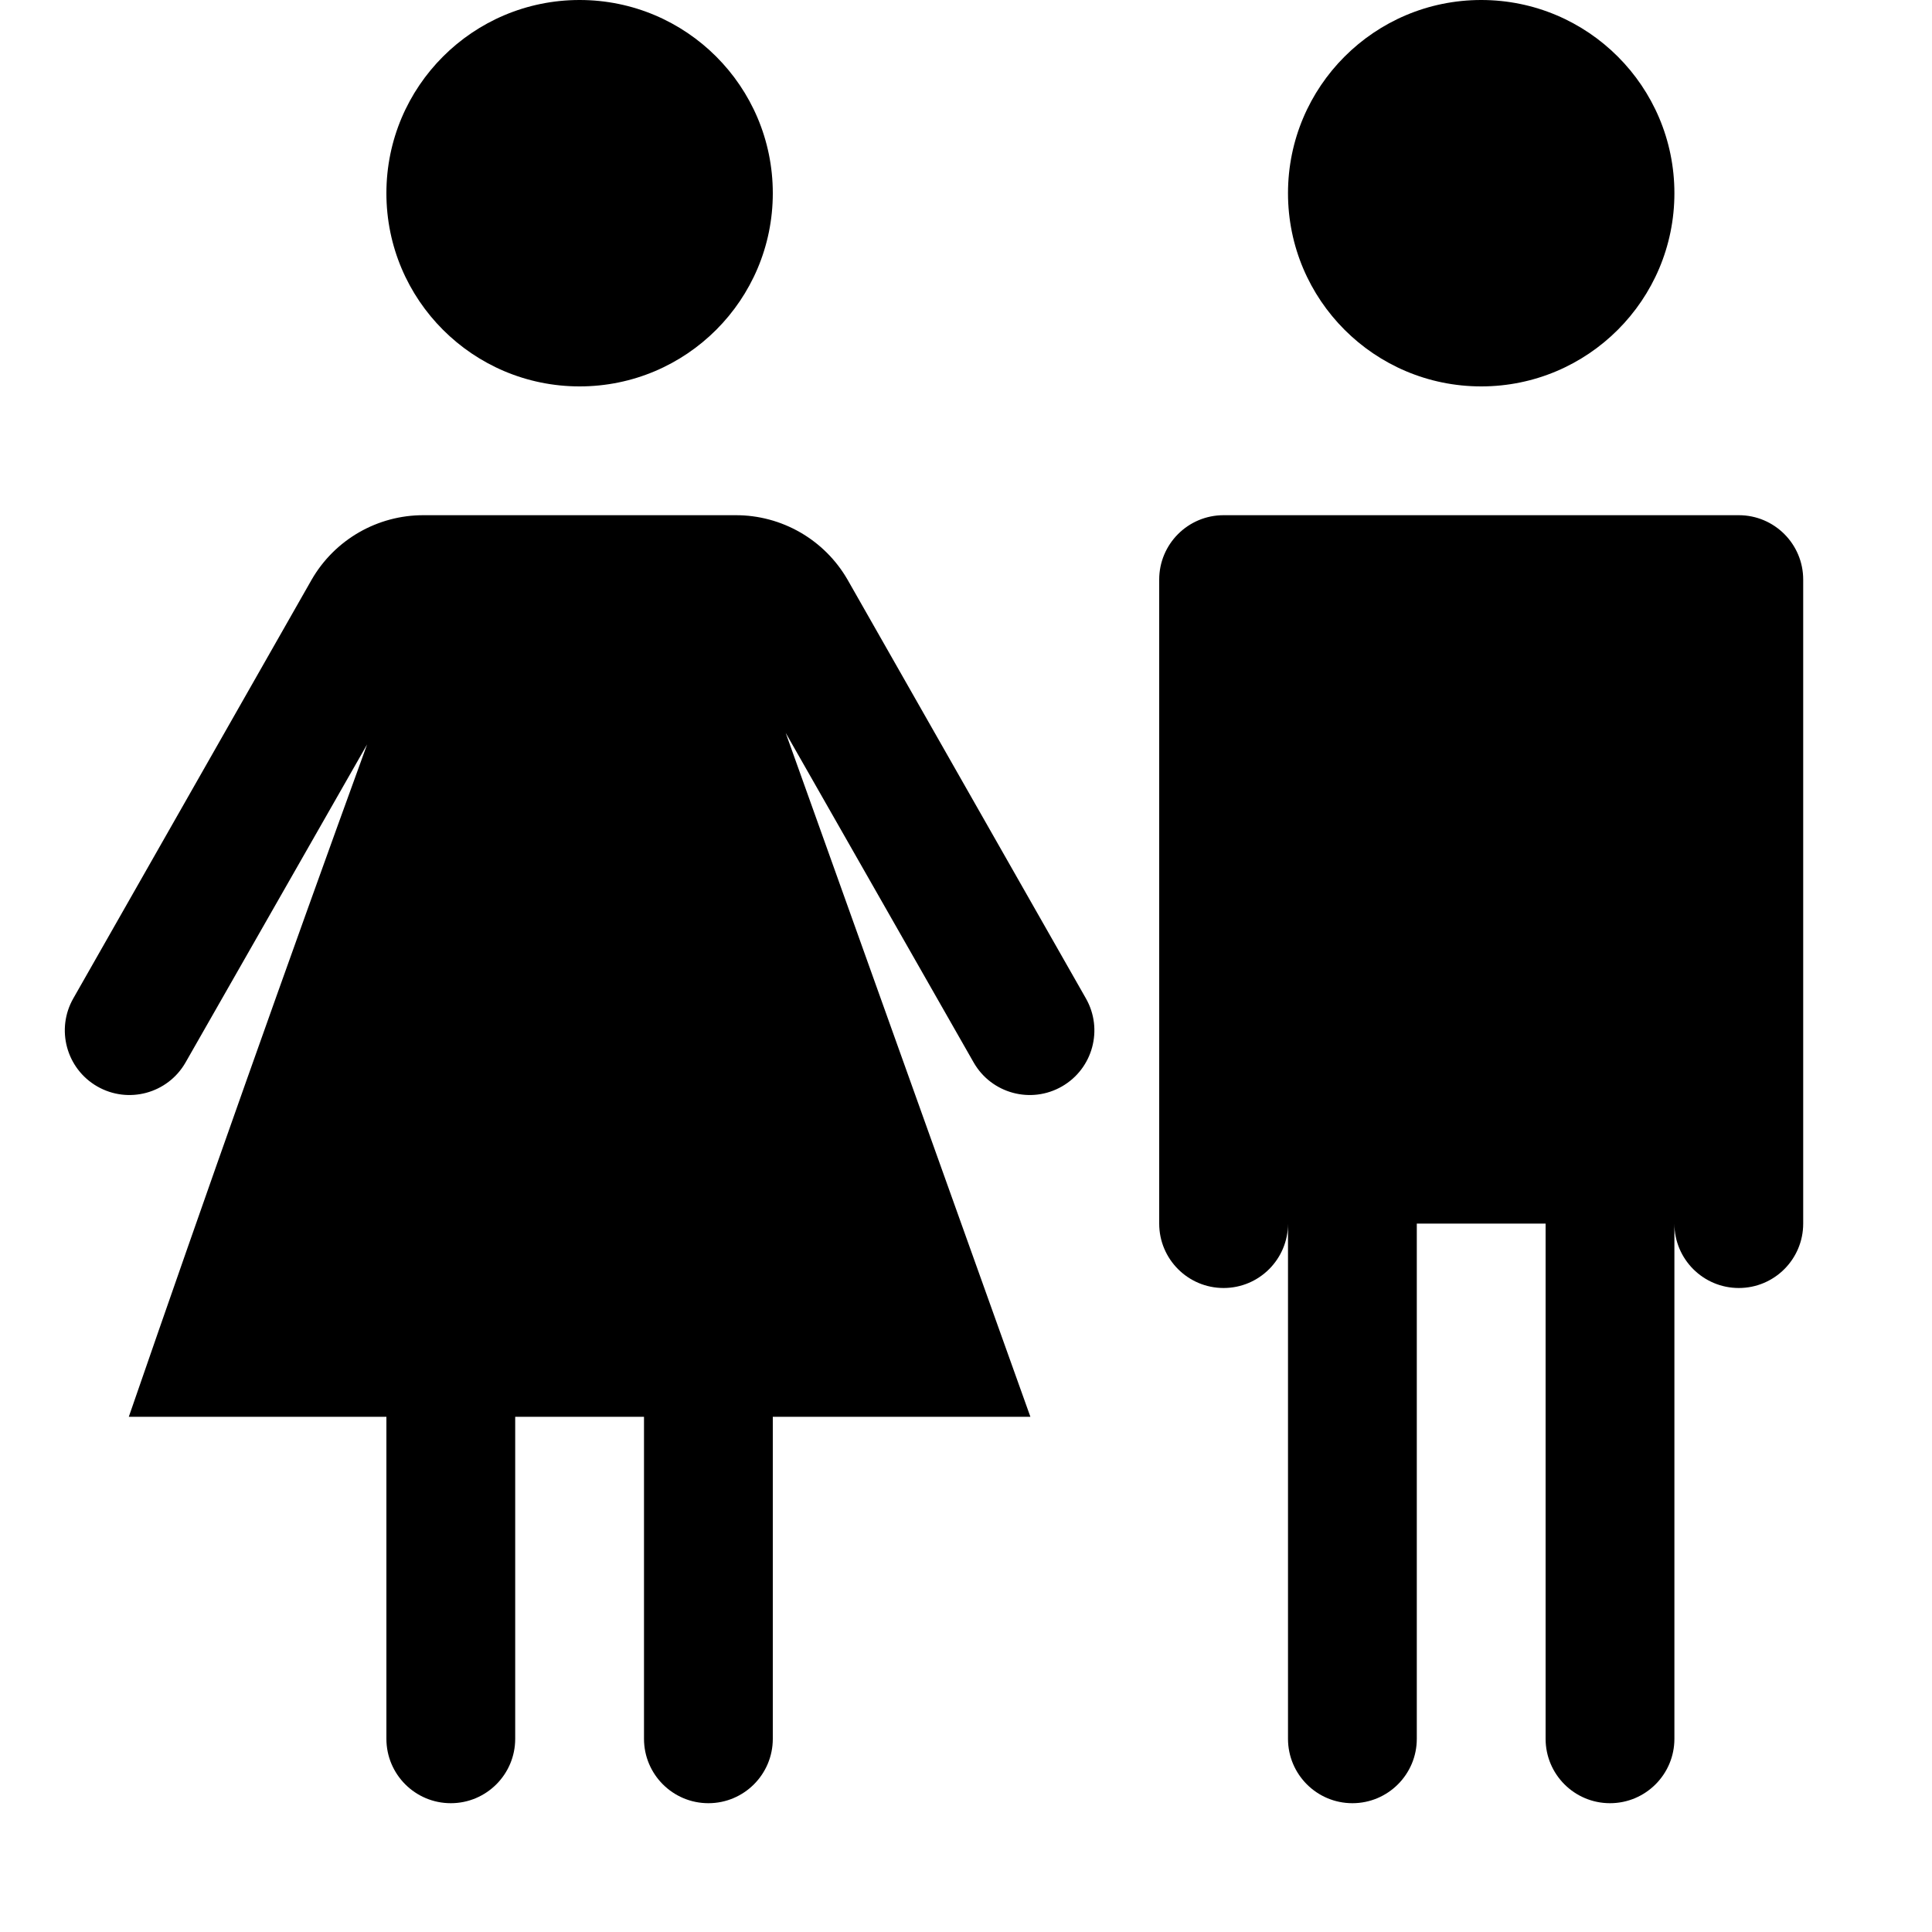
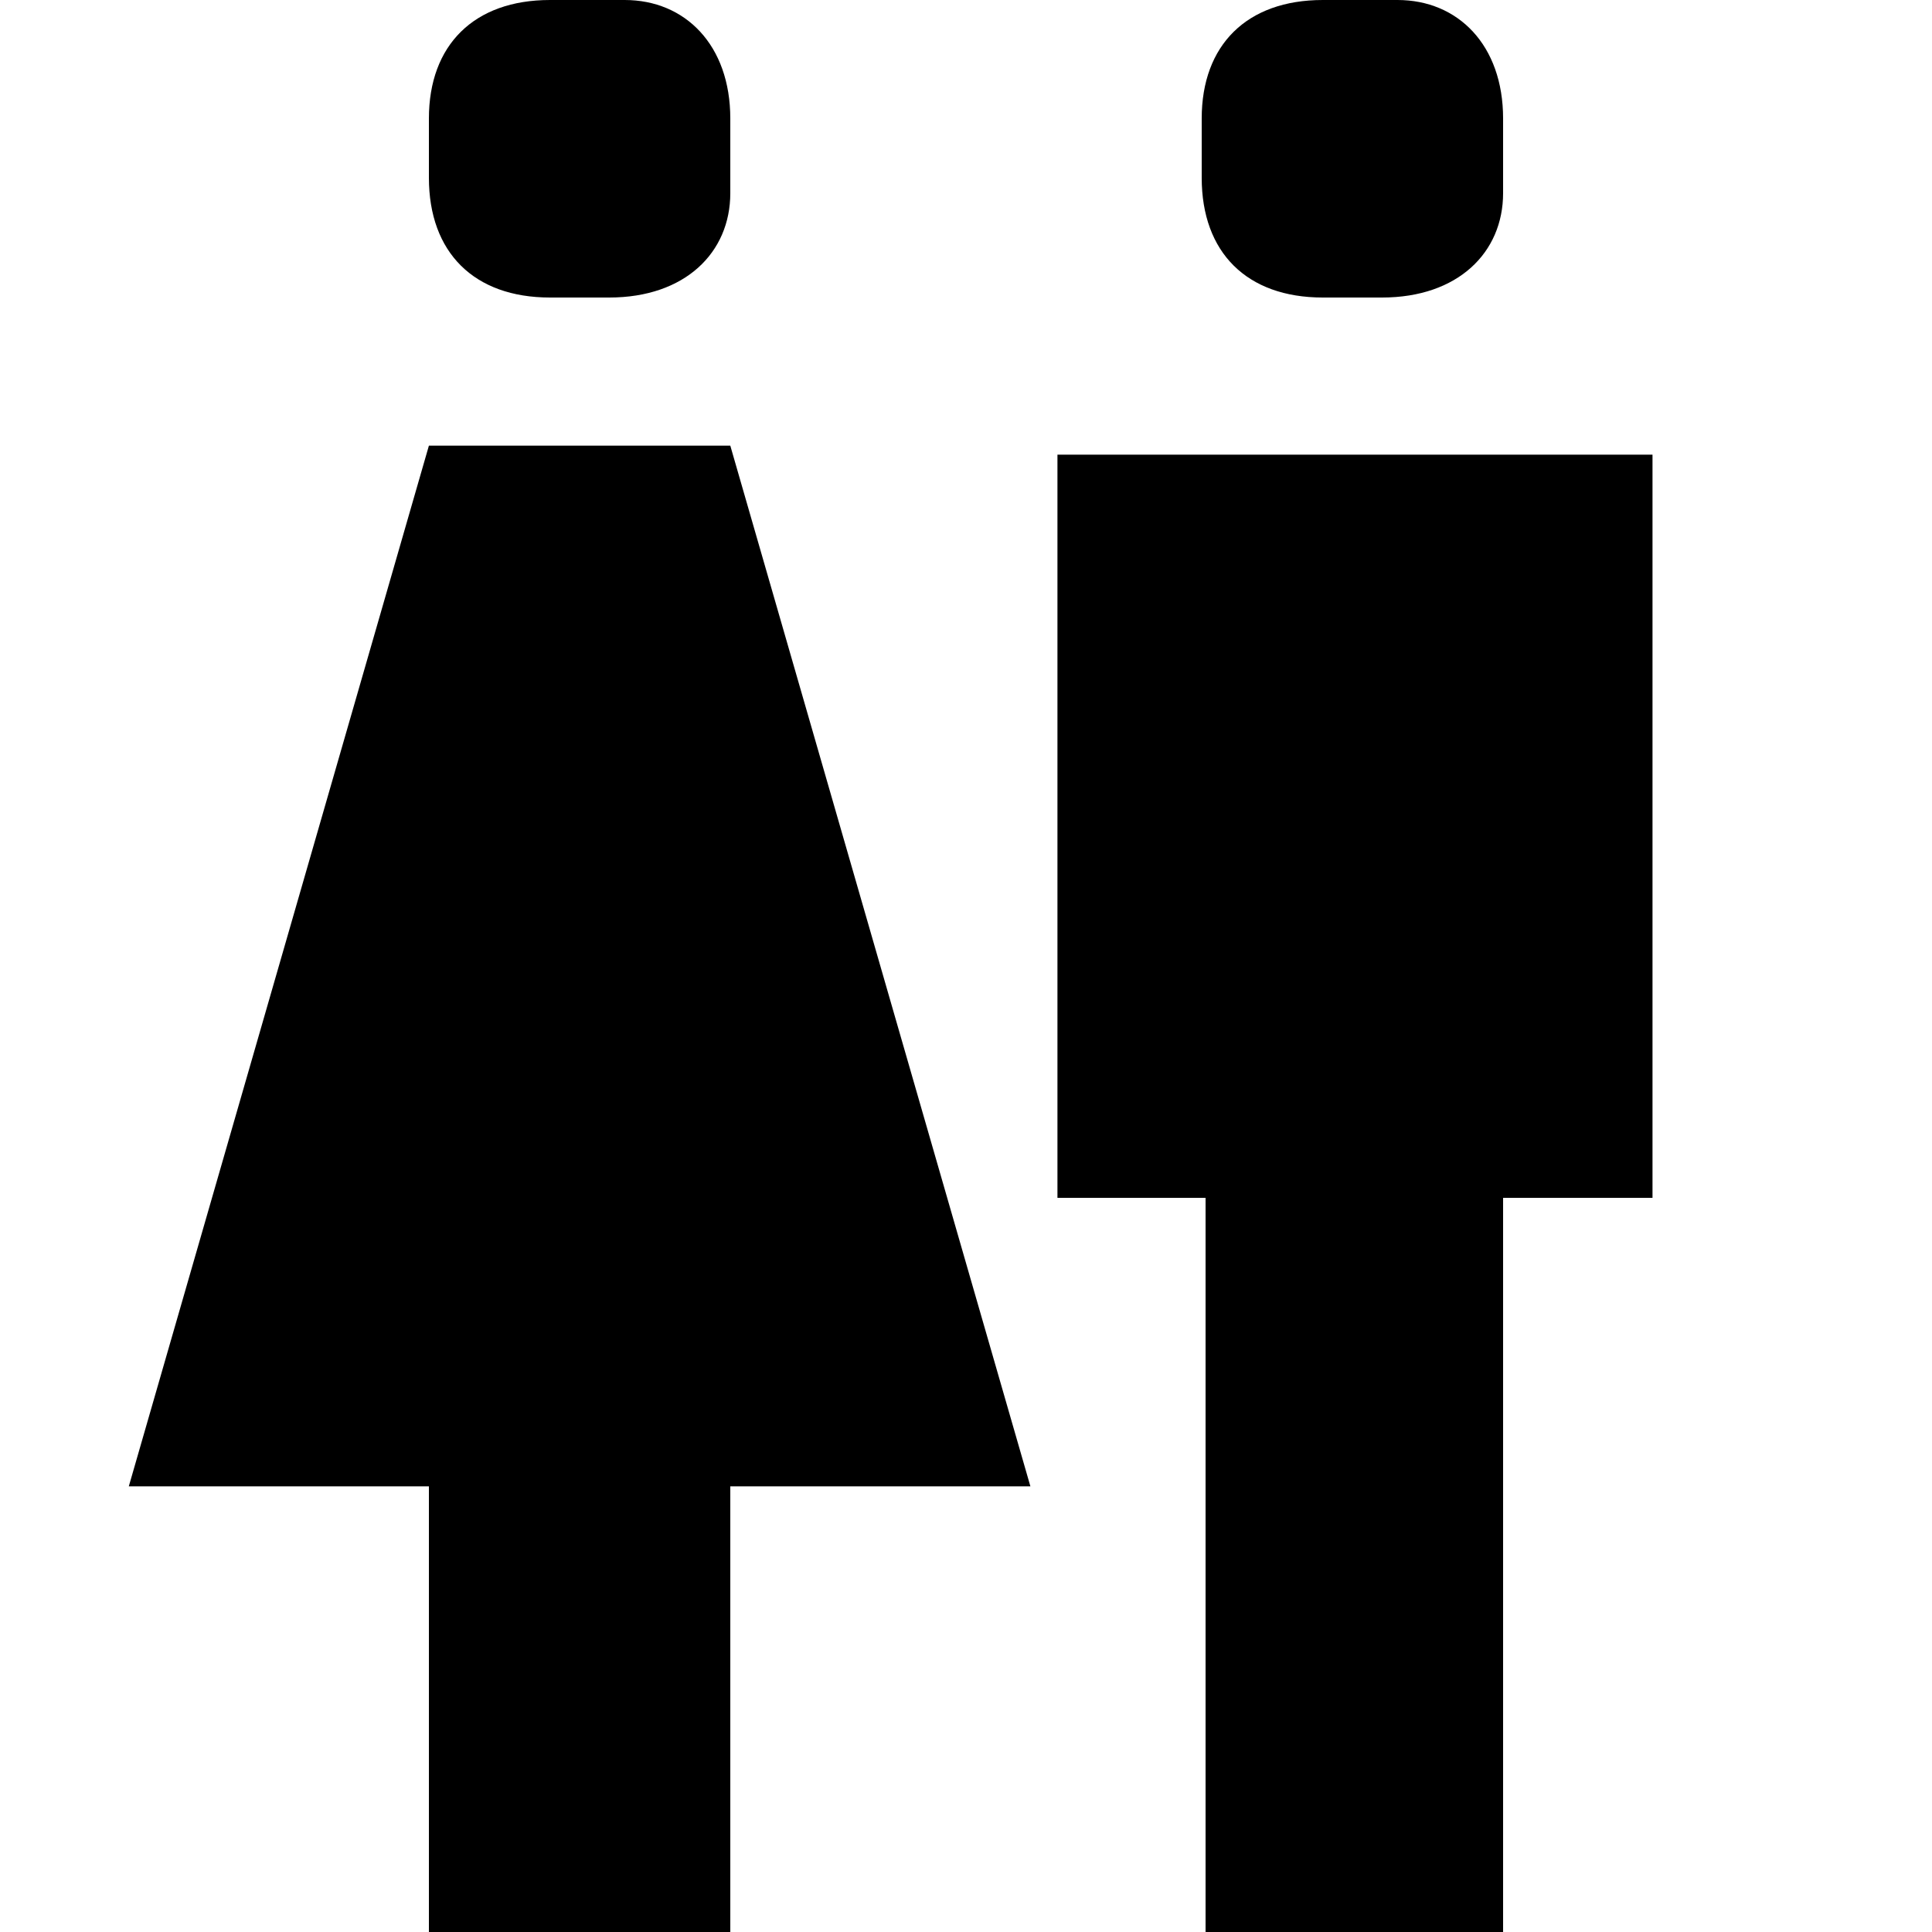
- <svg xmlns="http://www.w3.org/2000/svg" viewBox="0 0 15 15">
-   <path d="M3 1.5a1.5 1.5 0 1 0 3 0a1.5 1.5 0 0 0 -3 0ZM11.5 0a1.5 1.5 0 1 1 0 3a1.5 1.5 0 0 1 0 -3ZM3.29 4a1 1 0 0 0 -0.87 0.5L0.57 7.75a0.5 0.5 0 1 0 0.87 0.5l1.41 -2.47A345.05 345.05 0 0 0 1 11h2v2.5a0.5 0.5 0 0 0 1 0V11h1v2.5a0.5 0.5 0 0 0 1 0V11h2L6.1 5.69l1.46 2.56a0.5 0.5 0 1 0 0.87 -0.5L6.58 4.5A1 1 0 0 0 5.71 4H3.29ZM9 4.5a0.5 0.5 0 0 1 0.5 -0.5h4a0.5 0.5 0 0 1 0.5 0.5v5a0.5 0.5 0 0 1 -1 0v4a0.5 0.5 0 0 1 -1 0v-4h-1v4a0.5 0.5 0 0 1 -1 0v-4a0.5 0.5 0 0 1 -1 0v-5Z" />
+ <svg xmlns="http://www.w3.org/2000/svg" viewBox="0 0 15 15" version="1.1">
+   <path d="M5.67 3.46L3.33 3.46L1 11.54L3.33 11.54L3.33 15L5.67 15L5.67 11.54L8 11.54L5.67 3.46ZM4.73 2.31L4.27 2.31C3.68 2.31 3.33 1.96 3.33 1.38L3.33 0.92C3.33 0.35 3.68 0 4.27 0L4.85 0C5.32 0 5.67 0.35 5.67 0.92L5.67 1.5C5.67 1.96 5.32 2.31 4.73 2.31ZM12.83 3.53L8.21 3.53L8.21 9.3L9.36 9.3L9.36 15.07L11.67 15.07L11.67 9.3L12.83 9.3L12.83 3.53ZM10.73 2.31L10.27 2.31C9.68 2.31 9.33 1.96 9.33 1.38L9.33 0.92C9.33 0.35 9.68 0 10.27 0L10.85 0C11.32 0 11.67 0.35 11.67 0.92L11.67 1.5C11.67 1.96 11.32 2.31 10.73 2.31Z" />
</svg>
